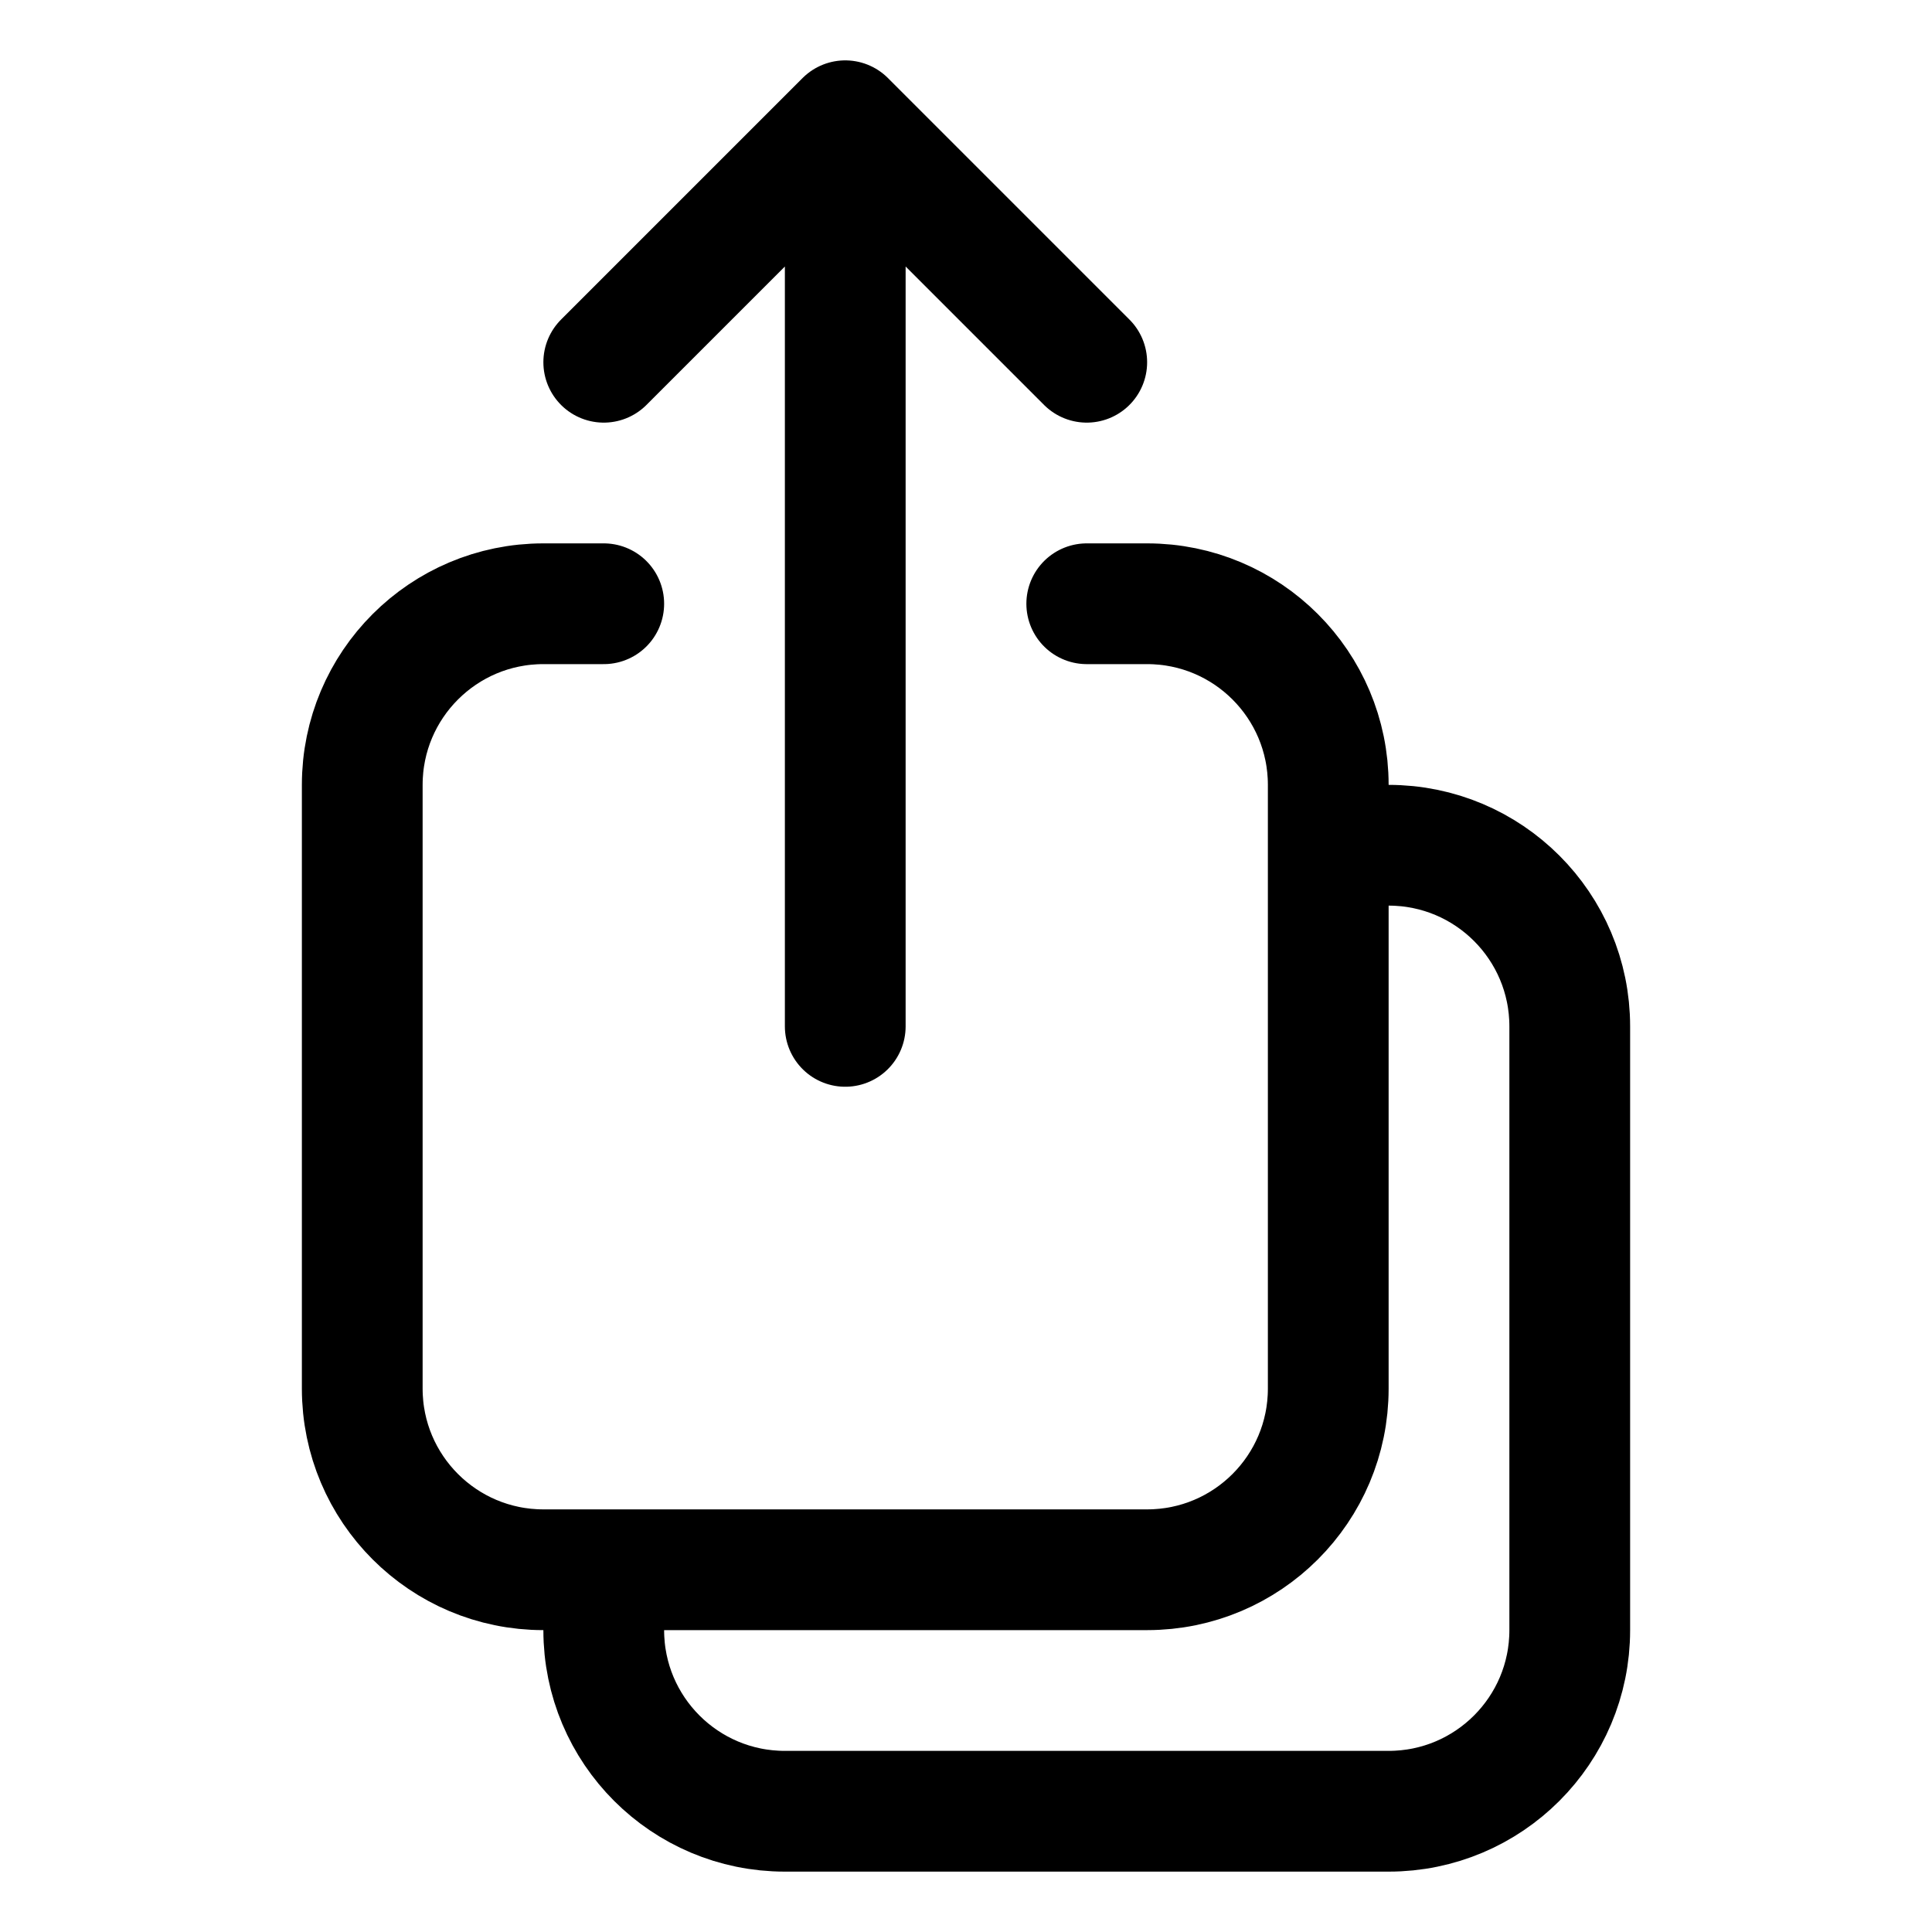
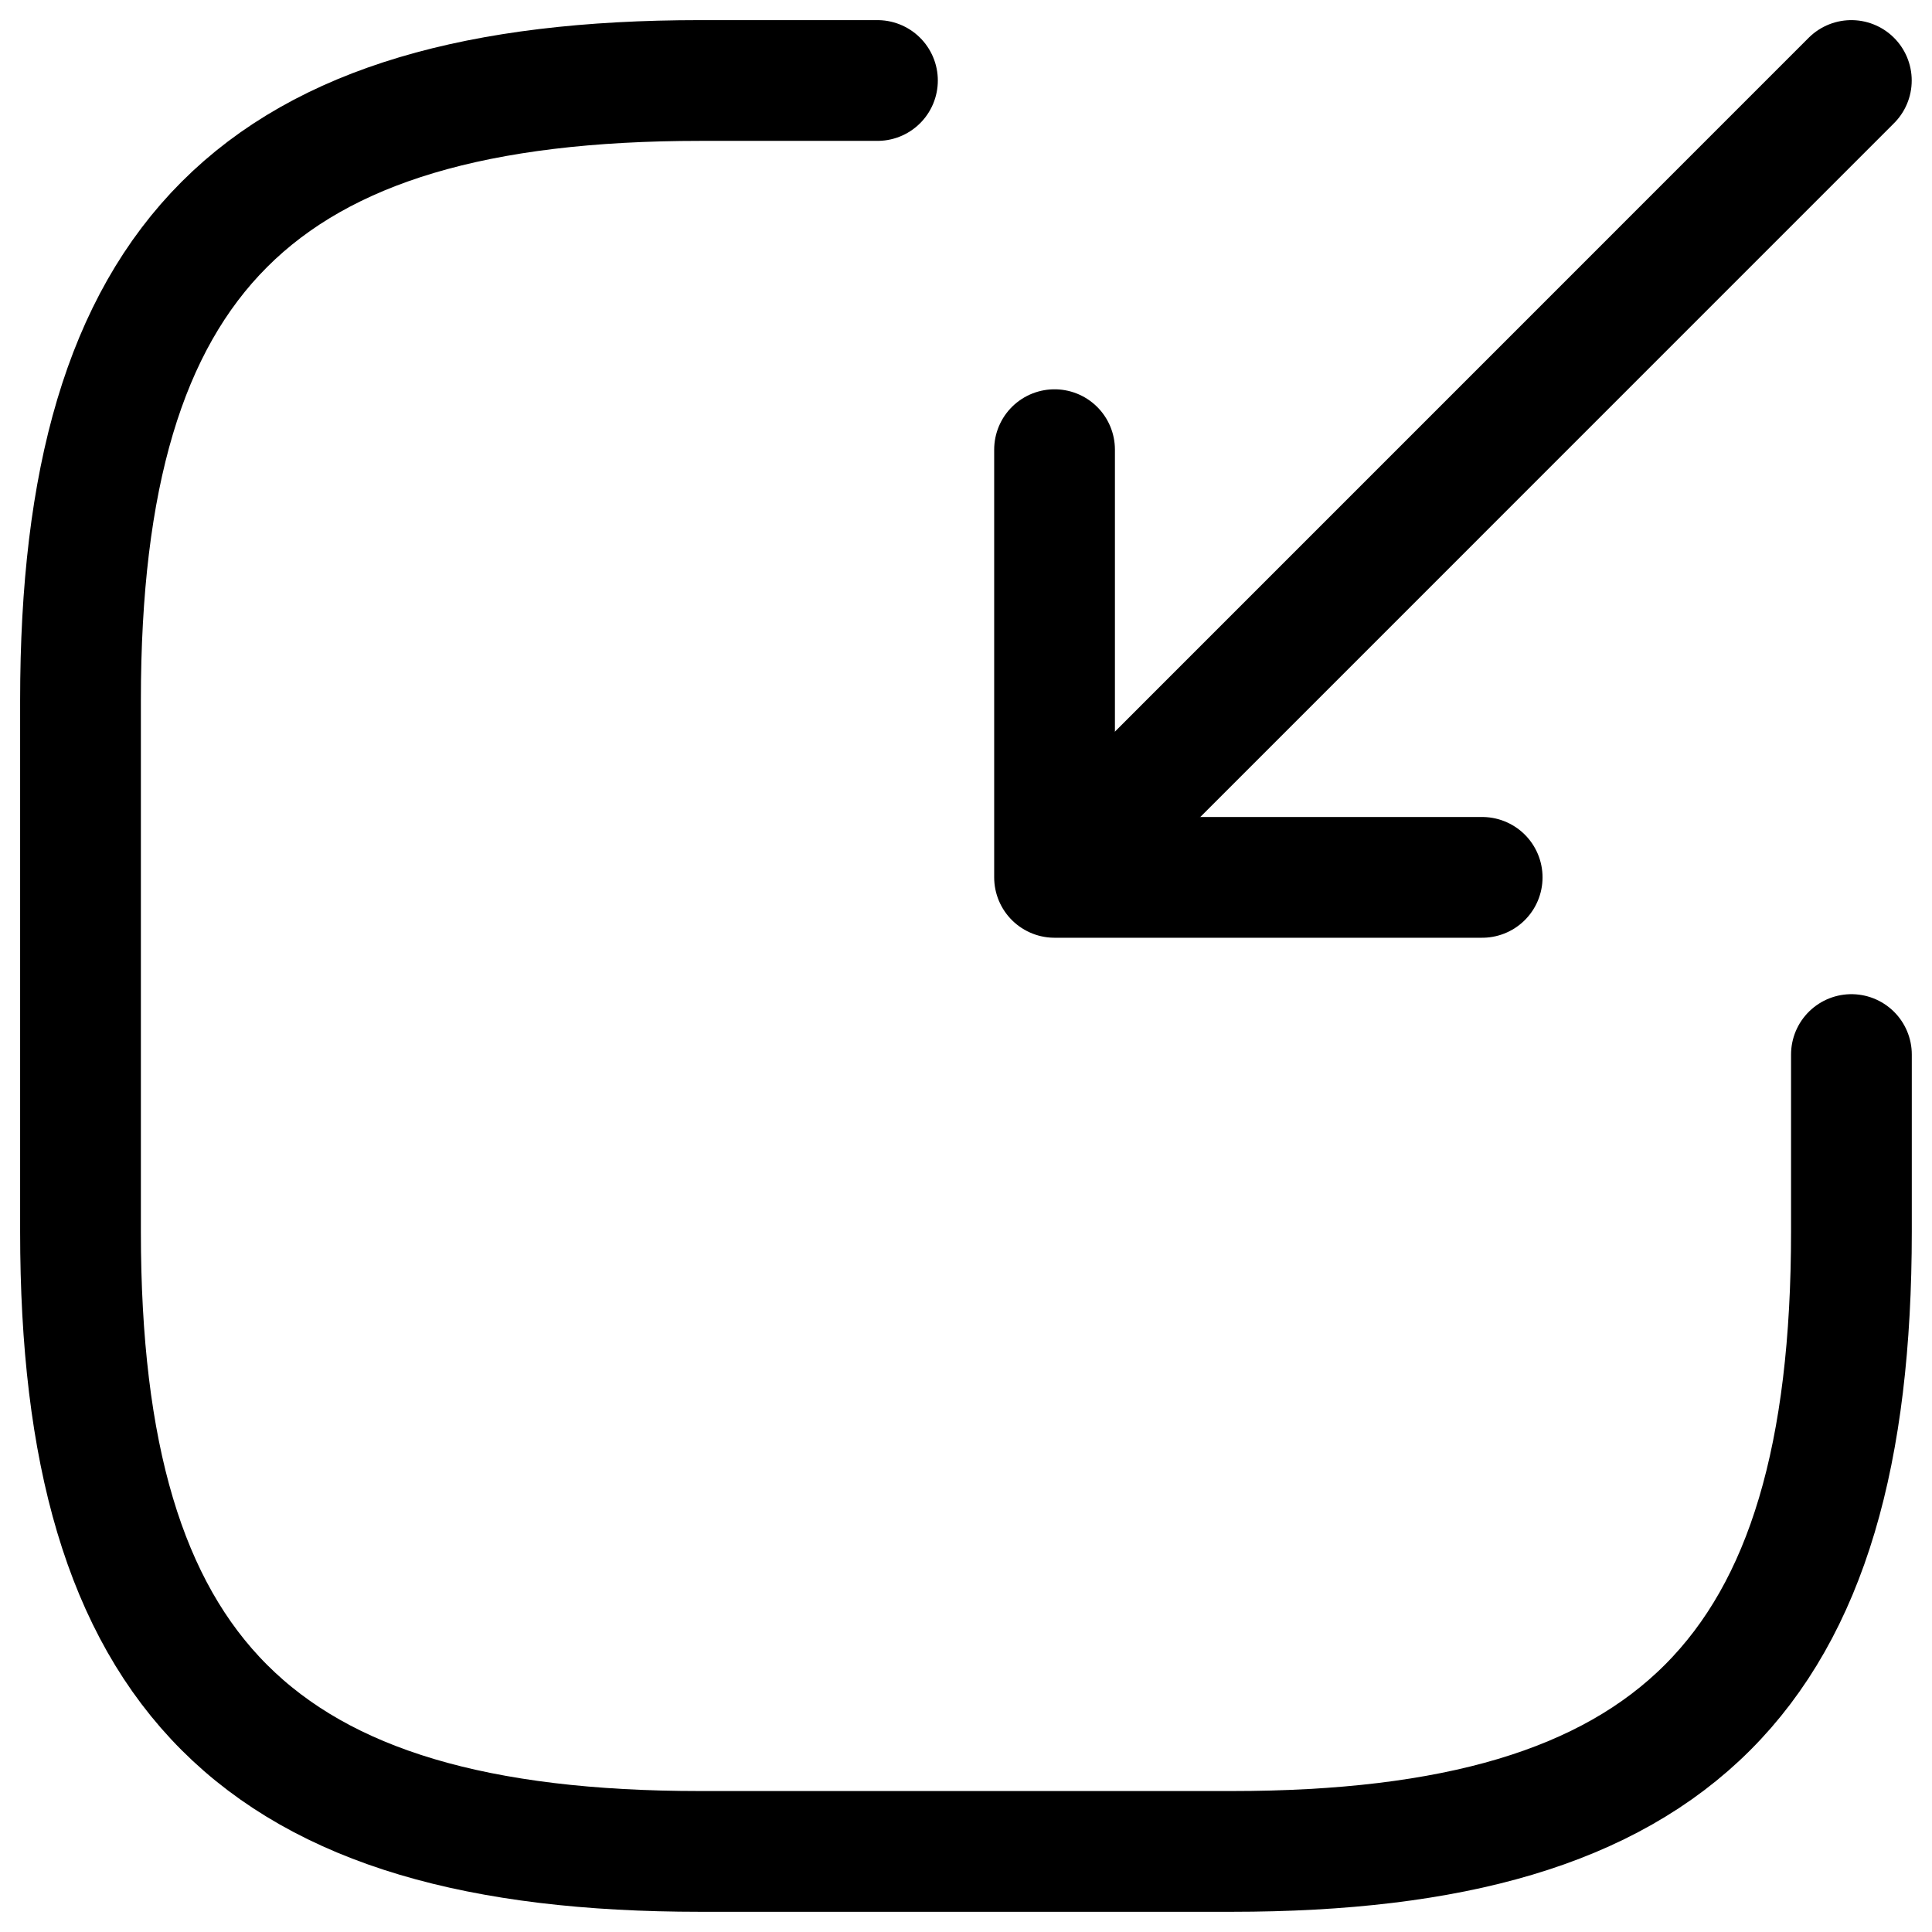
- <svg xmlns="http://www.w3.org/2000/svg" fill="none" viewBox="0 0 24 24" stroke-width="1.5" stroke="currentColor" class="w-6 h-6">
-   <path stroke-linecap="round" stroke-linejoin="round" d="M7.5 7.5h-.75A2.25 2.25 0 004.5 9.75v7.5a2.25 2.25 0 002.25 2.25h7.5a2.25 2.25 0 002.25-2.25v-7.5a2.25 2.25 0 00-2.25-2.25h-.75m0-3l-3-3m0 0l-3 3m3-3v11.25m6-2.25h.75a2.25 2.25 0 012.25 2.25v7.5a2.25 2.25 0 01-2.25 2.25h-7.5a2.25 2.25 0 01-2.25-2.25v-.75" />
+ <svg xmlns="http://www.w3.org/2000/svg" viewBox="0 0 24 24" fill="none" stroke-width="1.5">
+   <path d="M22.998 1L13.979 10.02" stroke="currentColor" stroke-width="1.5" stroke-linecap="round" stroke-linejoin="round" />
+   <path d="M13.1 5.586V10.899H18.412" stroke="currentColor" stroke-width="1.5" stroke-linecap="round" stroke-linejoin="round" />
+   <path d="M10.9 1H8.7C3.2 1 1 3.2 1 8.7V15.299C1 20.799 3.2 22.999 8.7 22.999H15.299C20.799 22.999 22.999 20.799 22.999 15.299V13.1" stroke="currentColor" stroke-width="1.5" stroke-linecap="round" stroke-linejoin="round" />
</svg>
